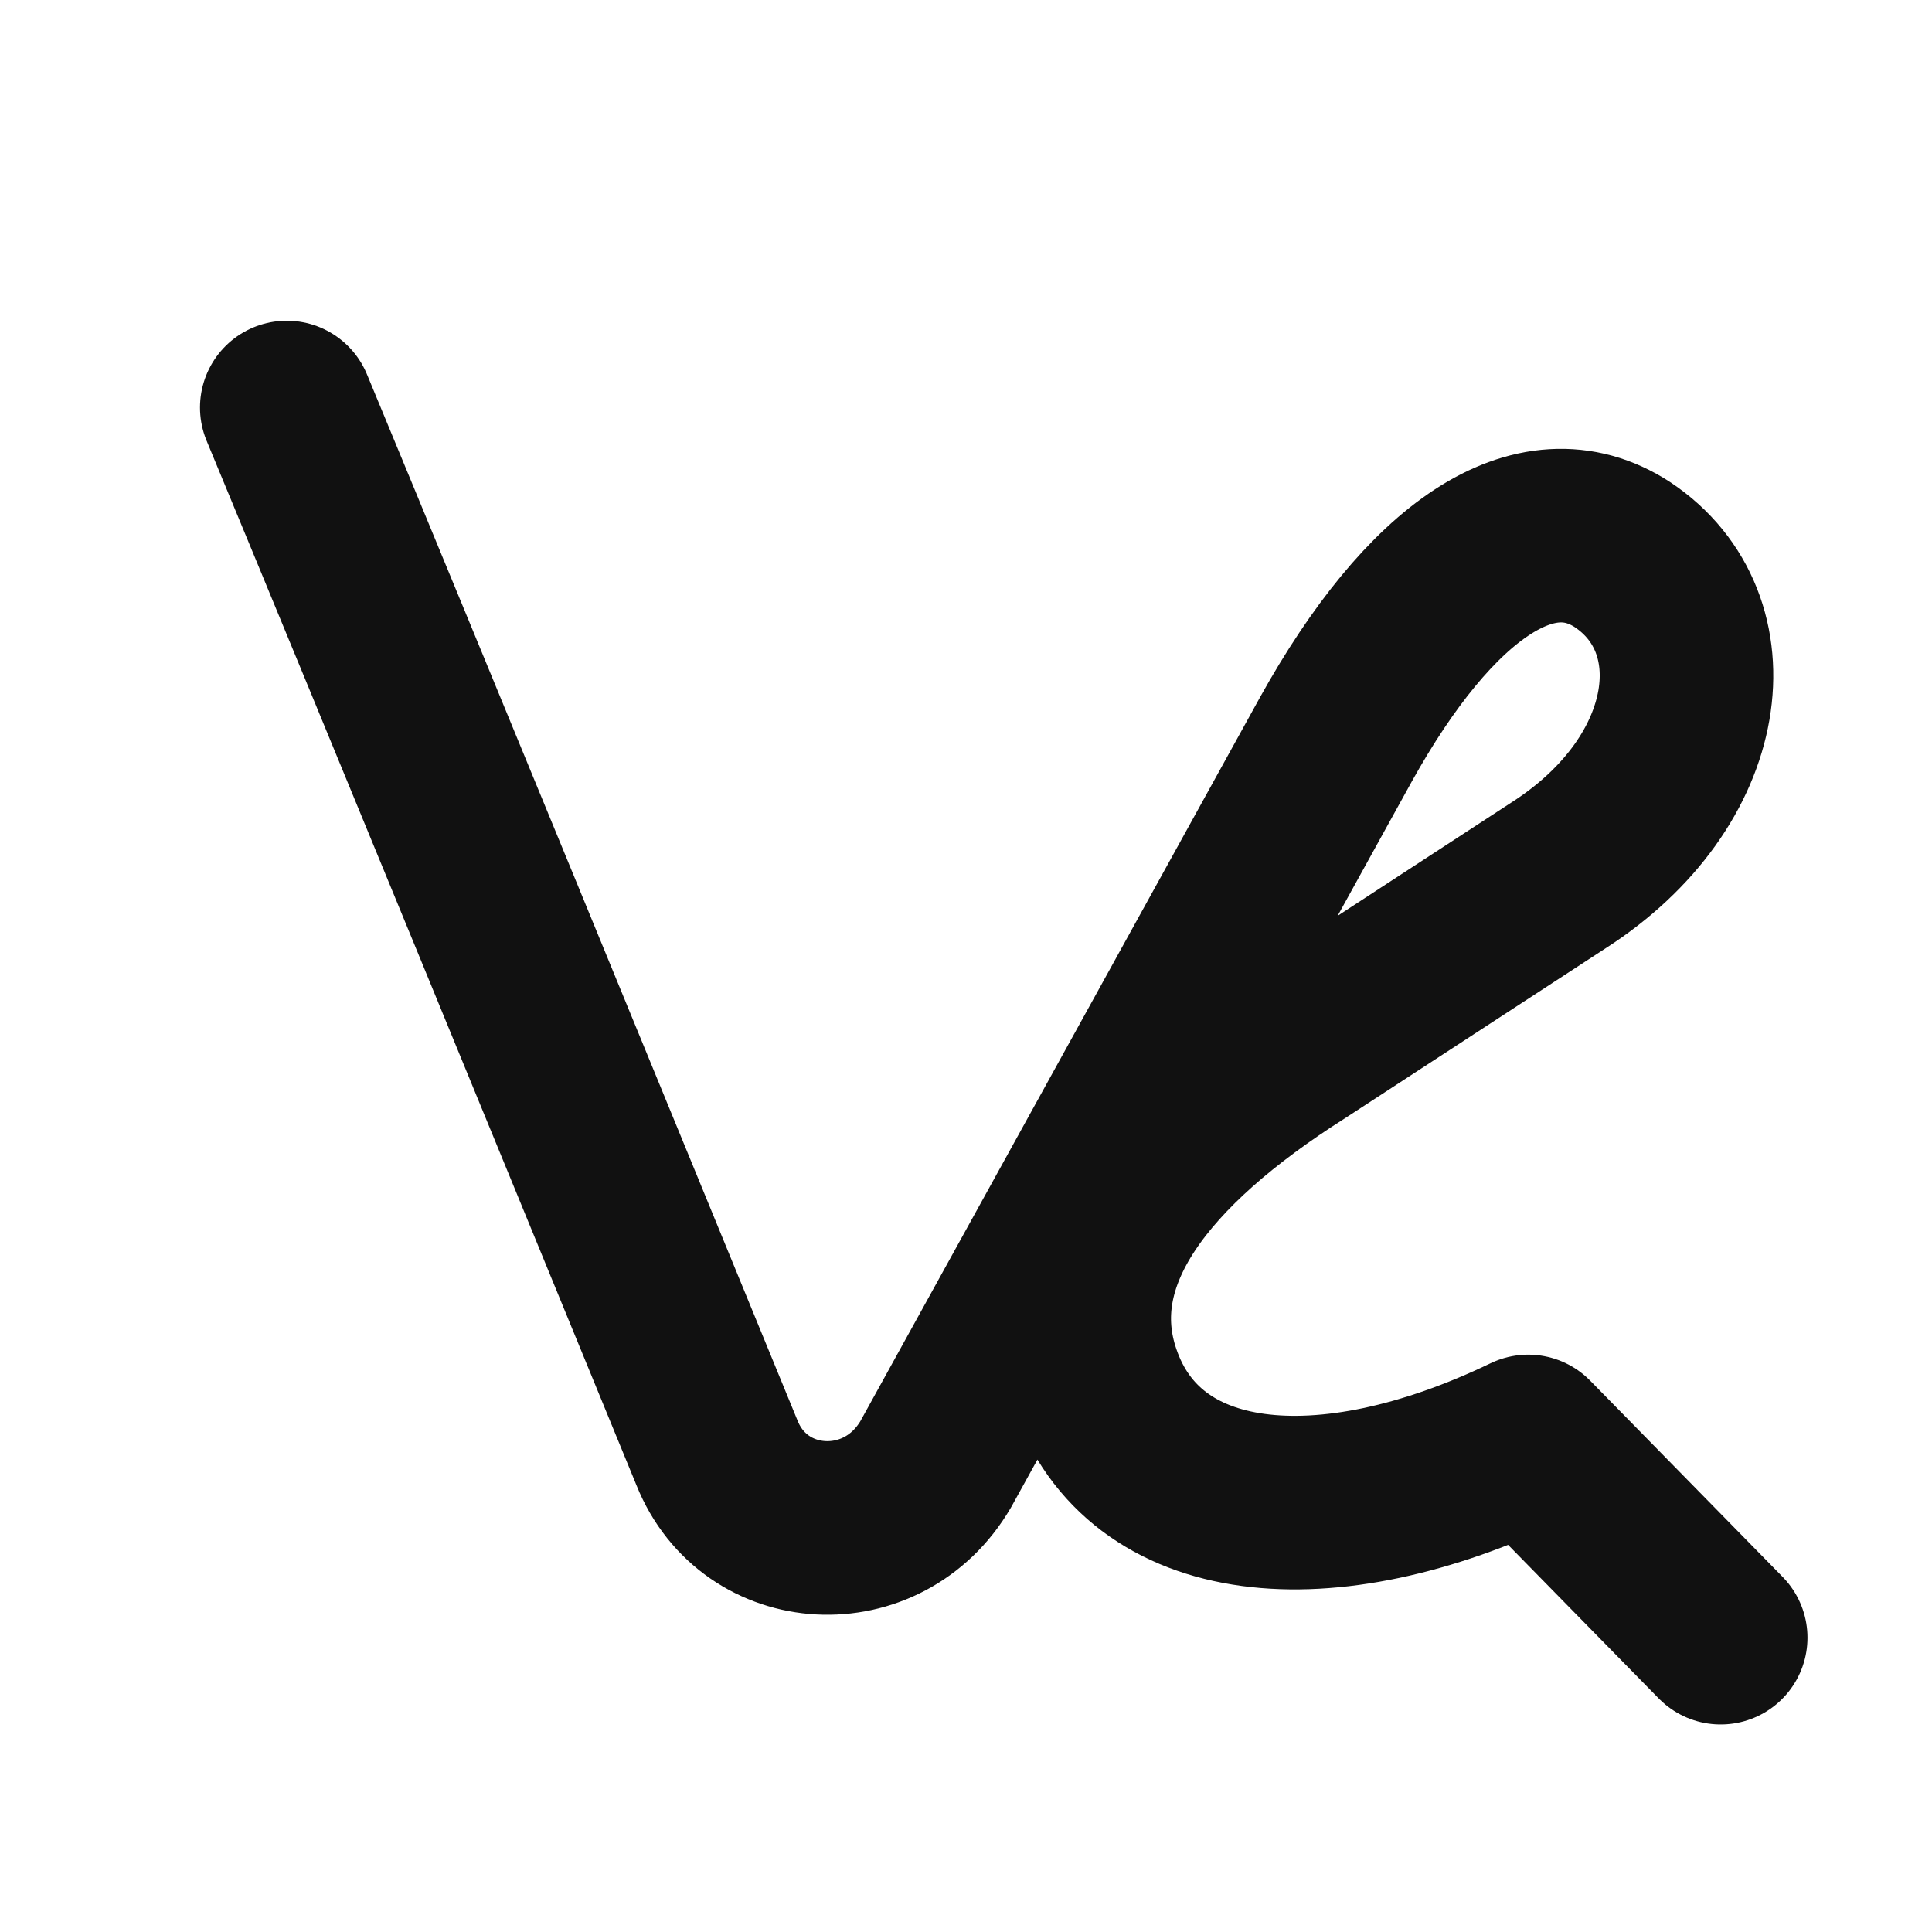
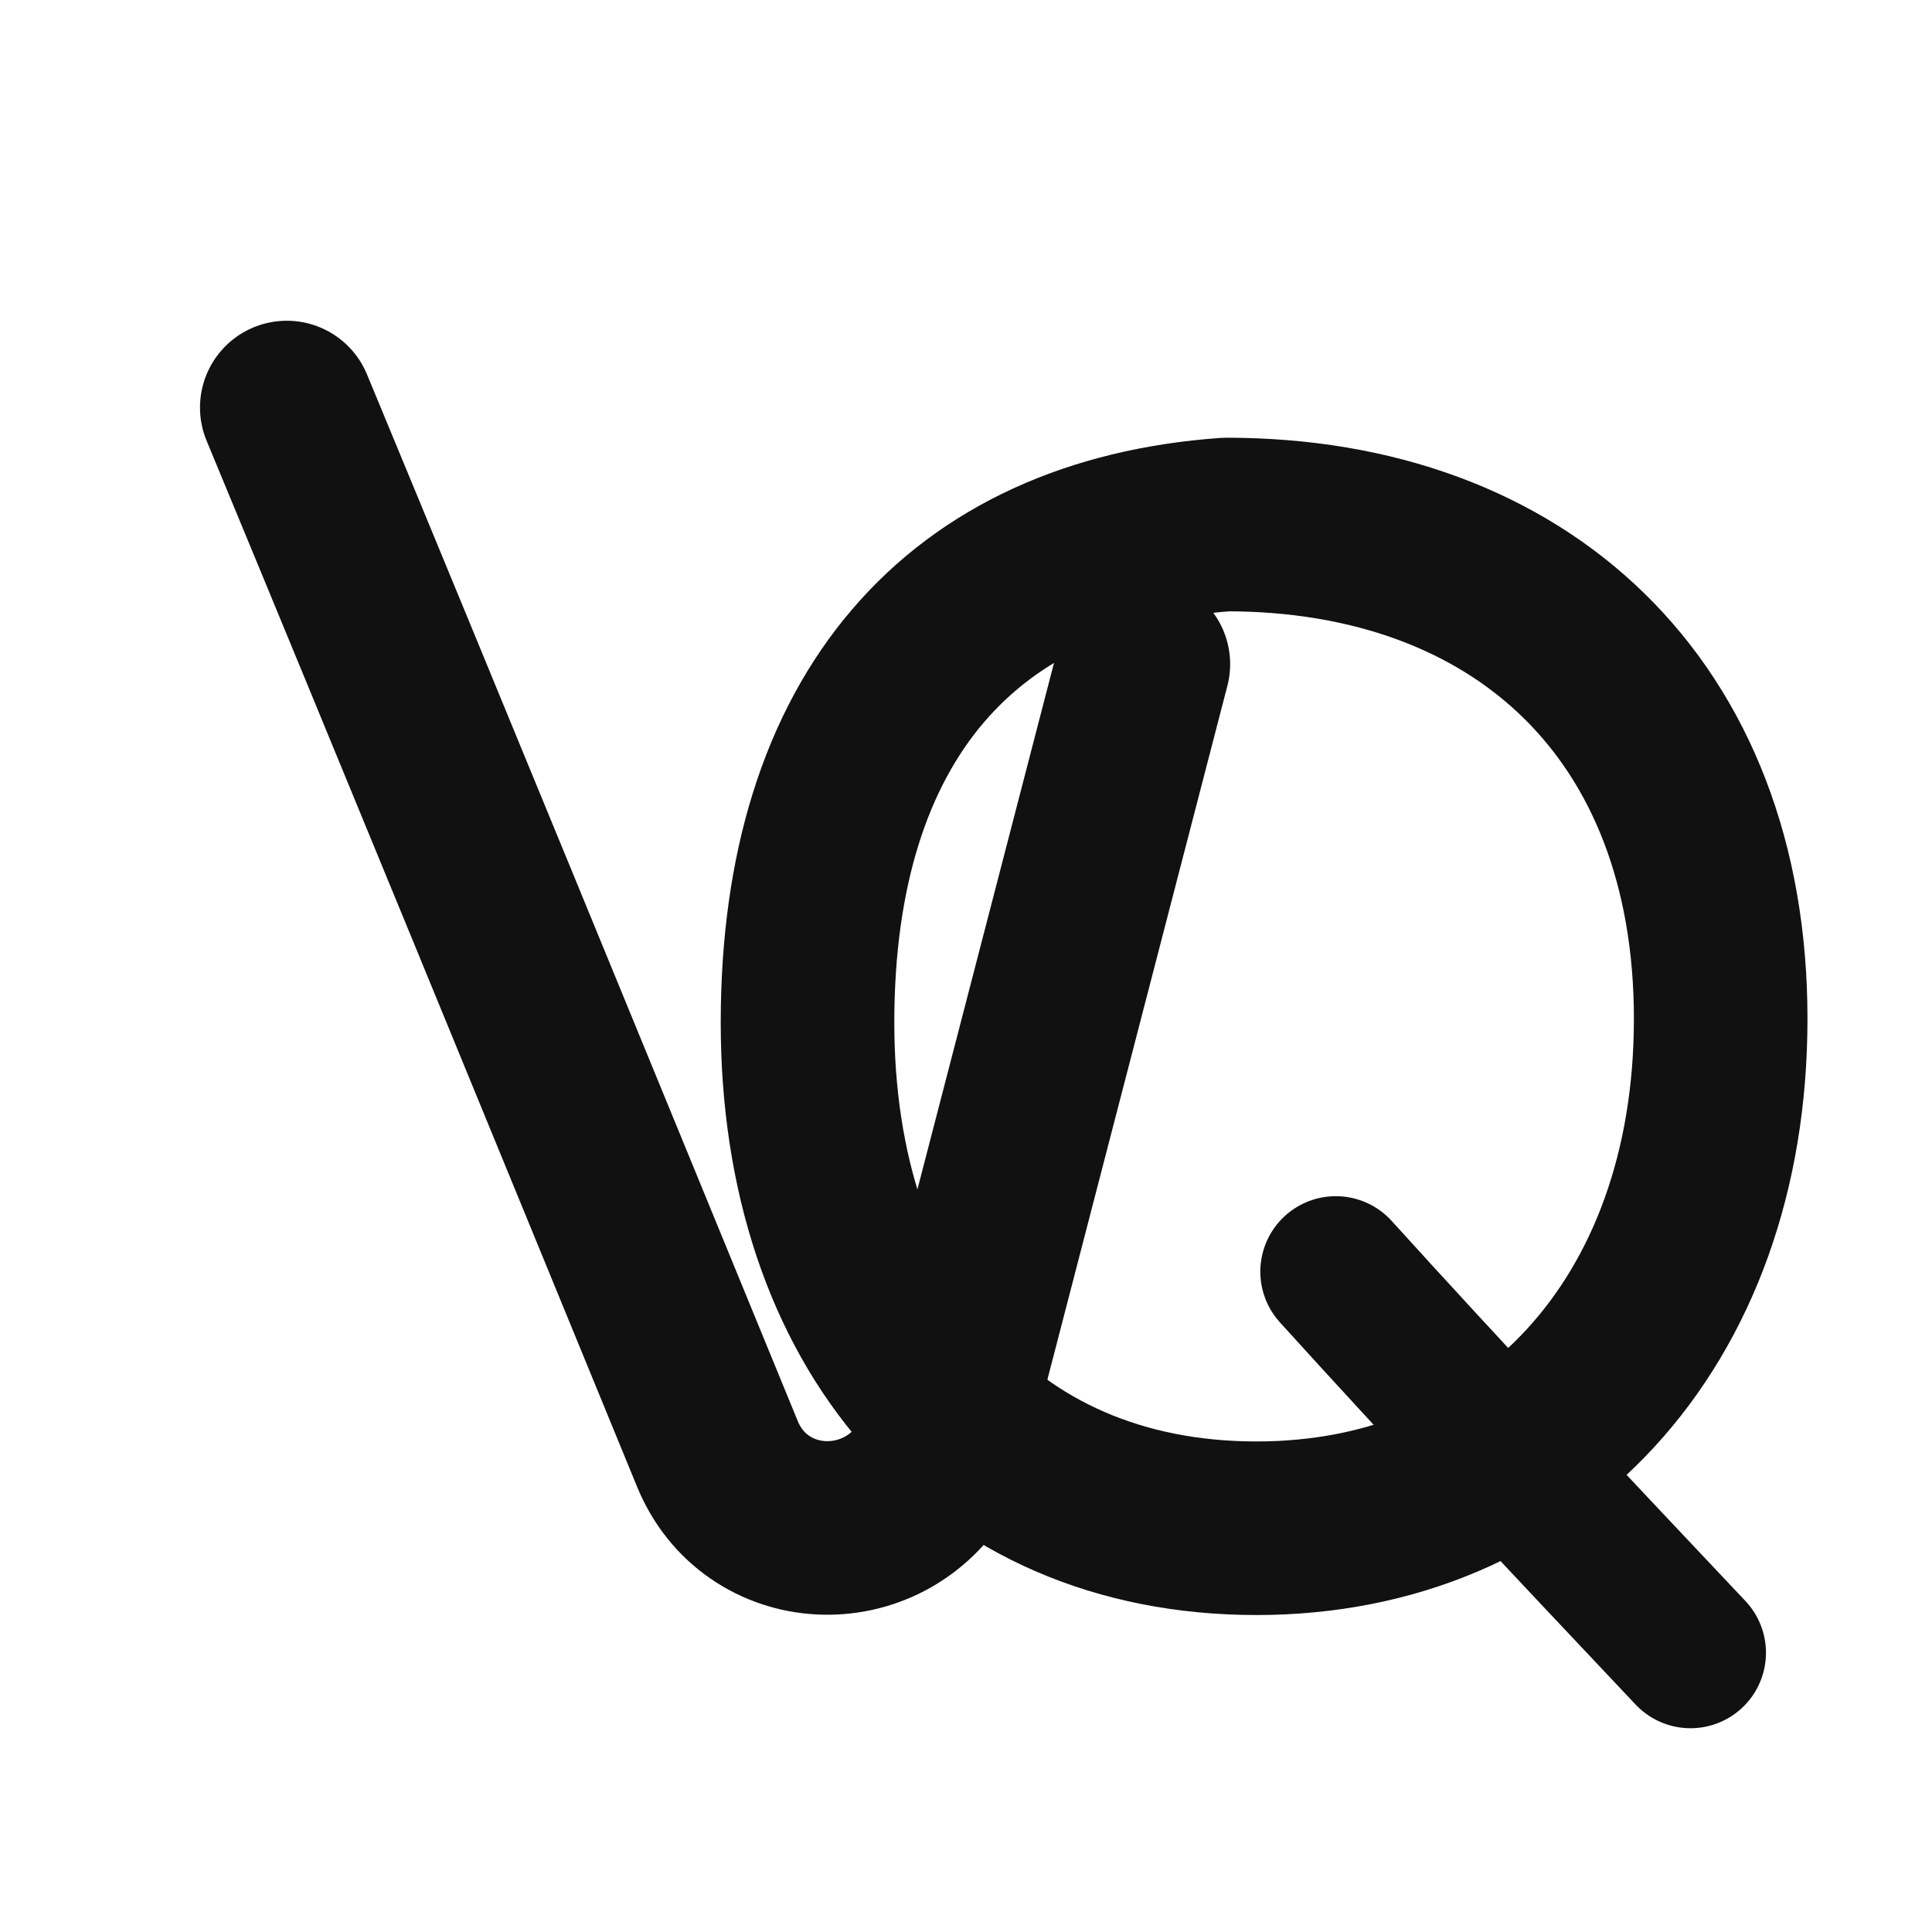
<svg xmlns="http://www.w3.org/2000/svg" width="512" height="512" viewBox="0 0 512 512" fill="none" role="img" aria-labelledby="title description">
-   <path d="M76 108C110 190 151 290 190 385C200 410 234 412 248 388L354 196C379 151 407 132 430 147C457 165 452 207 413 232L344 277C303 303 279 333 290 365C303 403 351 408 405 382L456 434" stroke="#111111" stroke-width="46" stroke-linecap="round" stroke-linejoin="round" />
+   <path d="M76 108C110 190 151 290 190 385C200 410 234 412 248 388L303 176" stroke="#111111" stroke-width="46" stroke-linecap="round" stroke-linejoin="round" />
+   <path d="M325 139C403 139 456 188 456 270C456 351 405 405 333 405C260 405 214 351 214 271C214 190 255 144 325 139Z" stroke="#111111" stroke-width="46" stroke-linecap="round" stroke-linejoin="round" />
+   <path d="M354 337C383 369 414 402 448 438" stroke="#111111" stroke-width="40" stroke-linecap="round" />
</svg>
